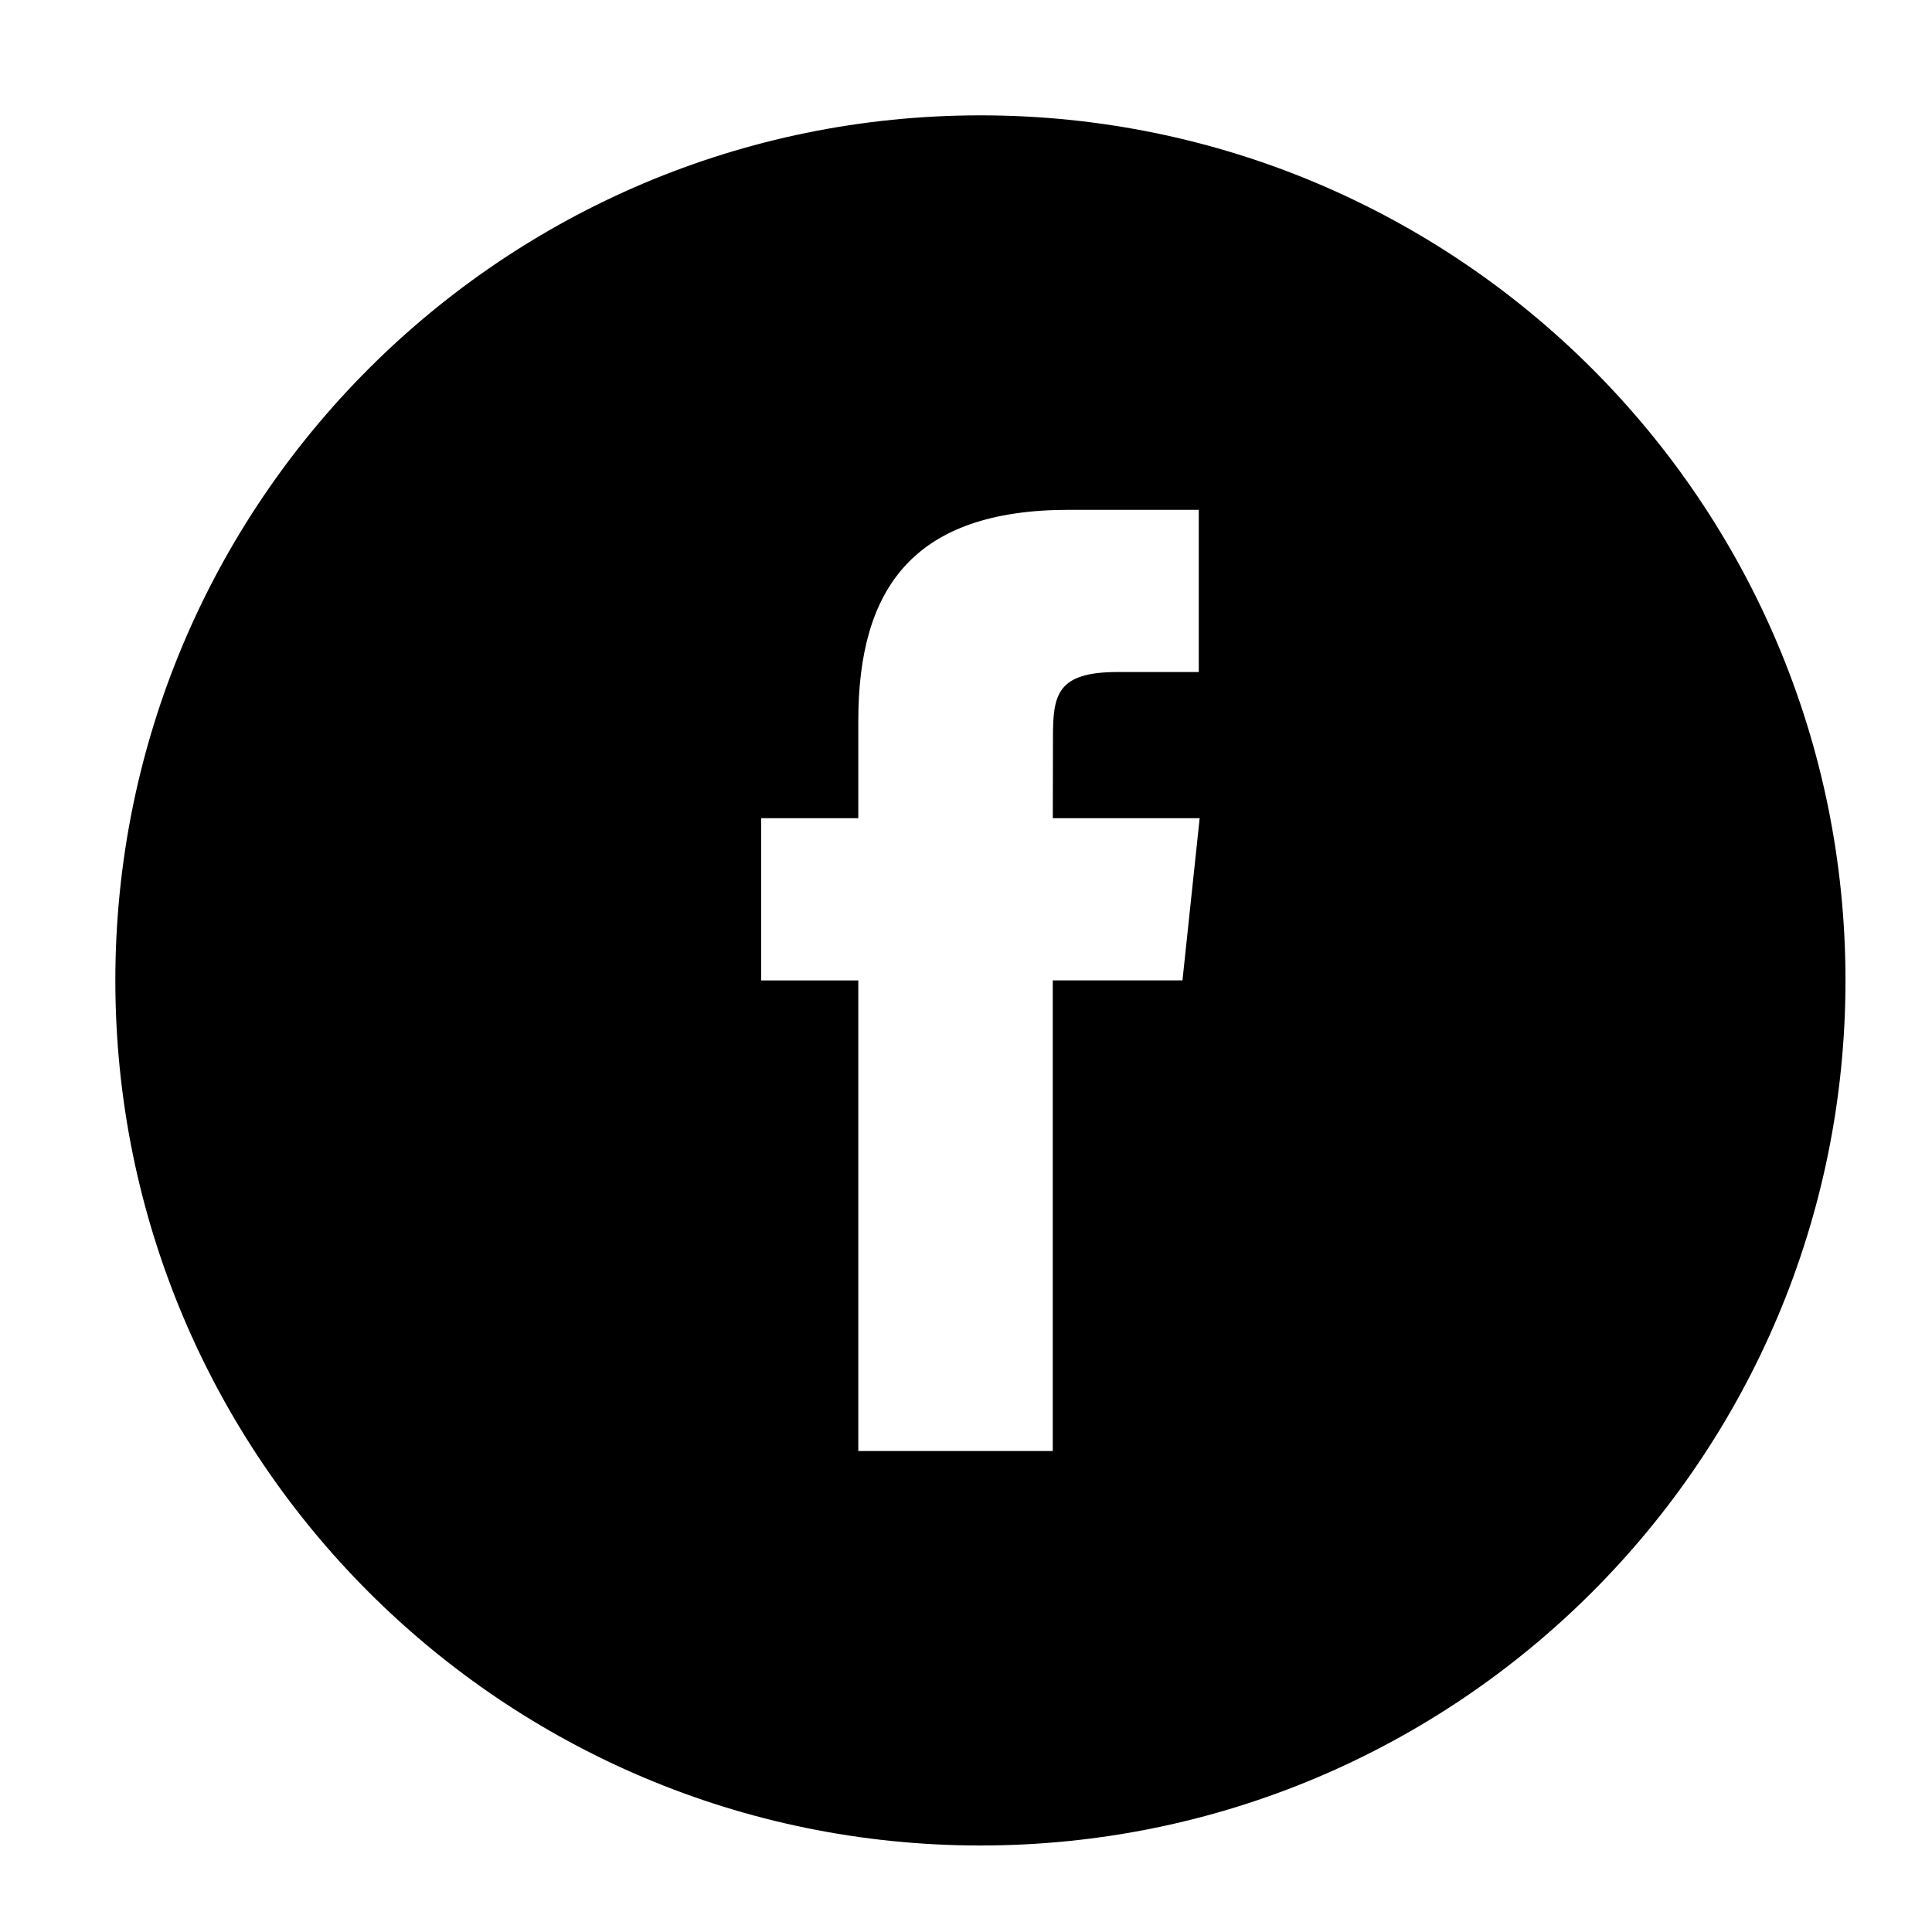
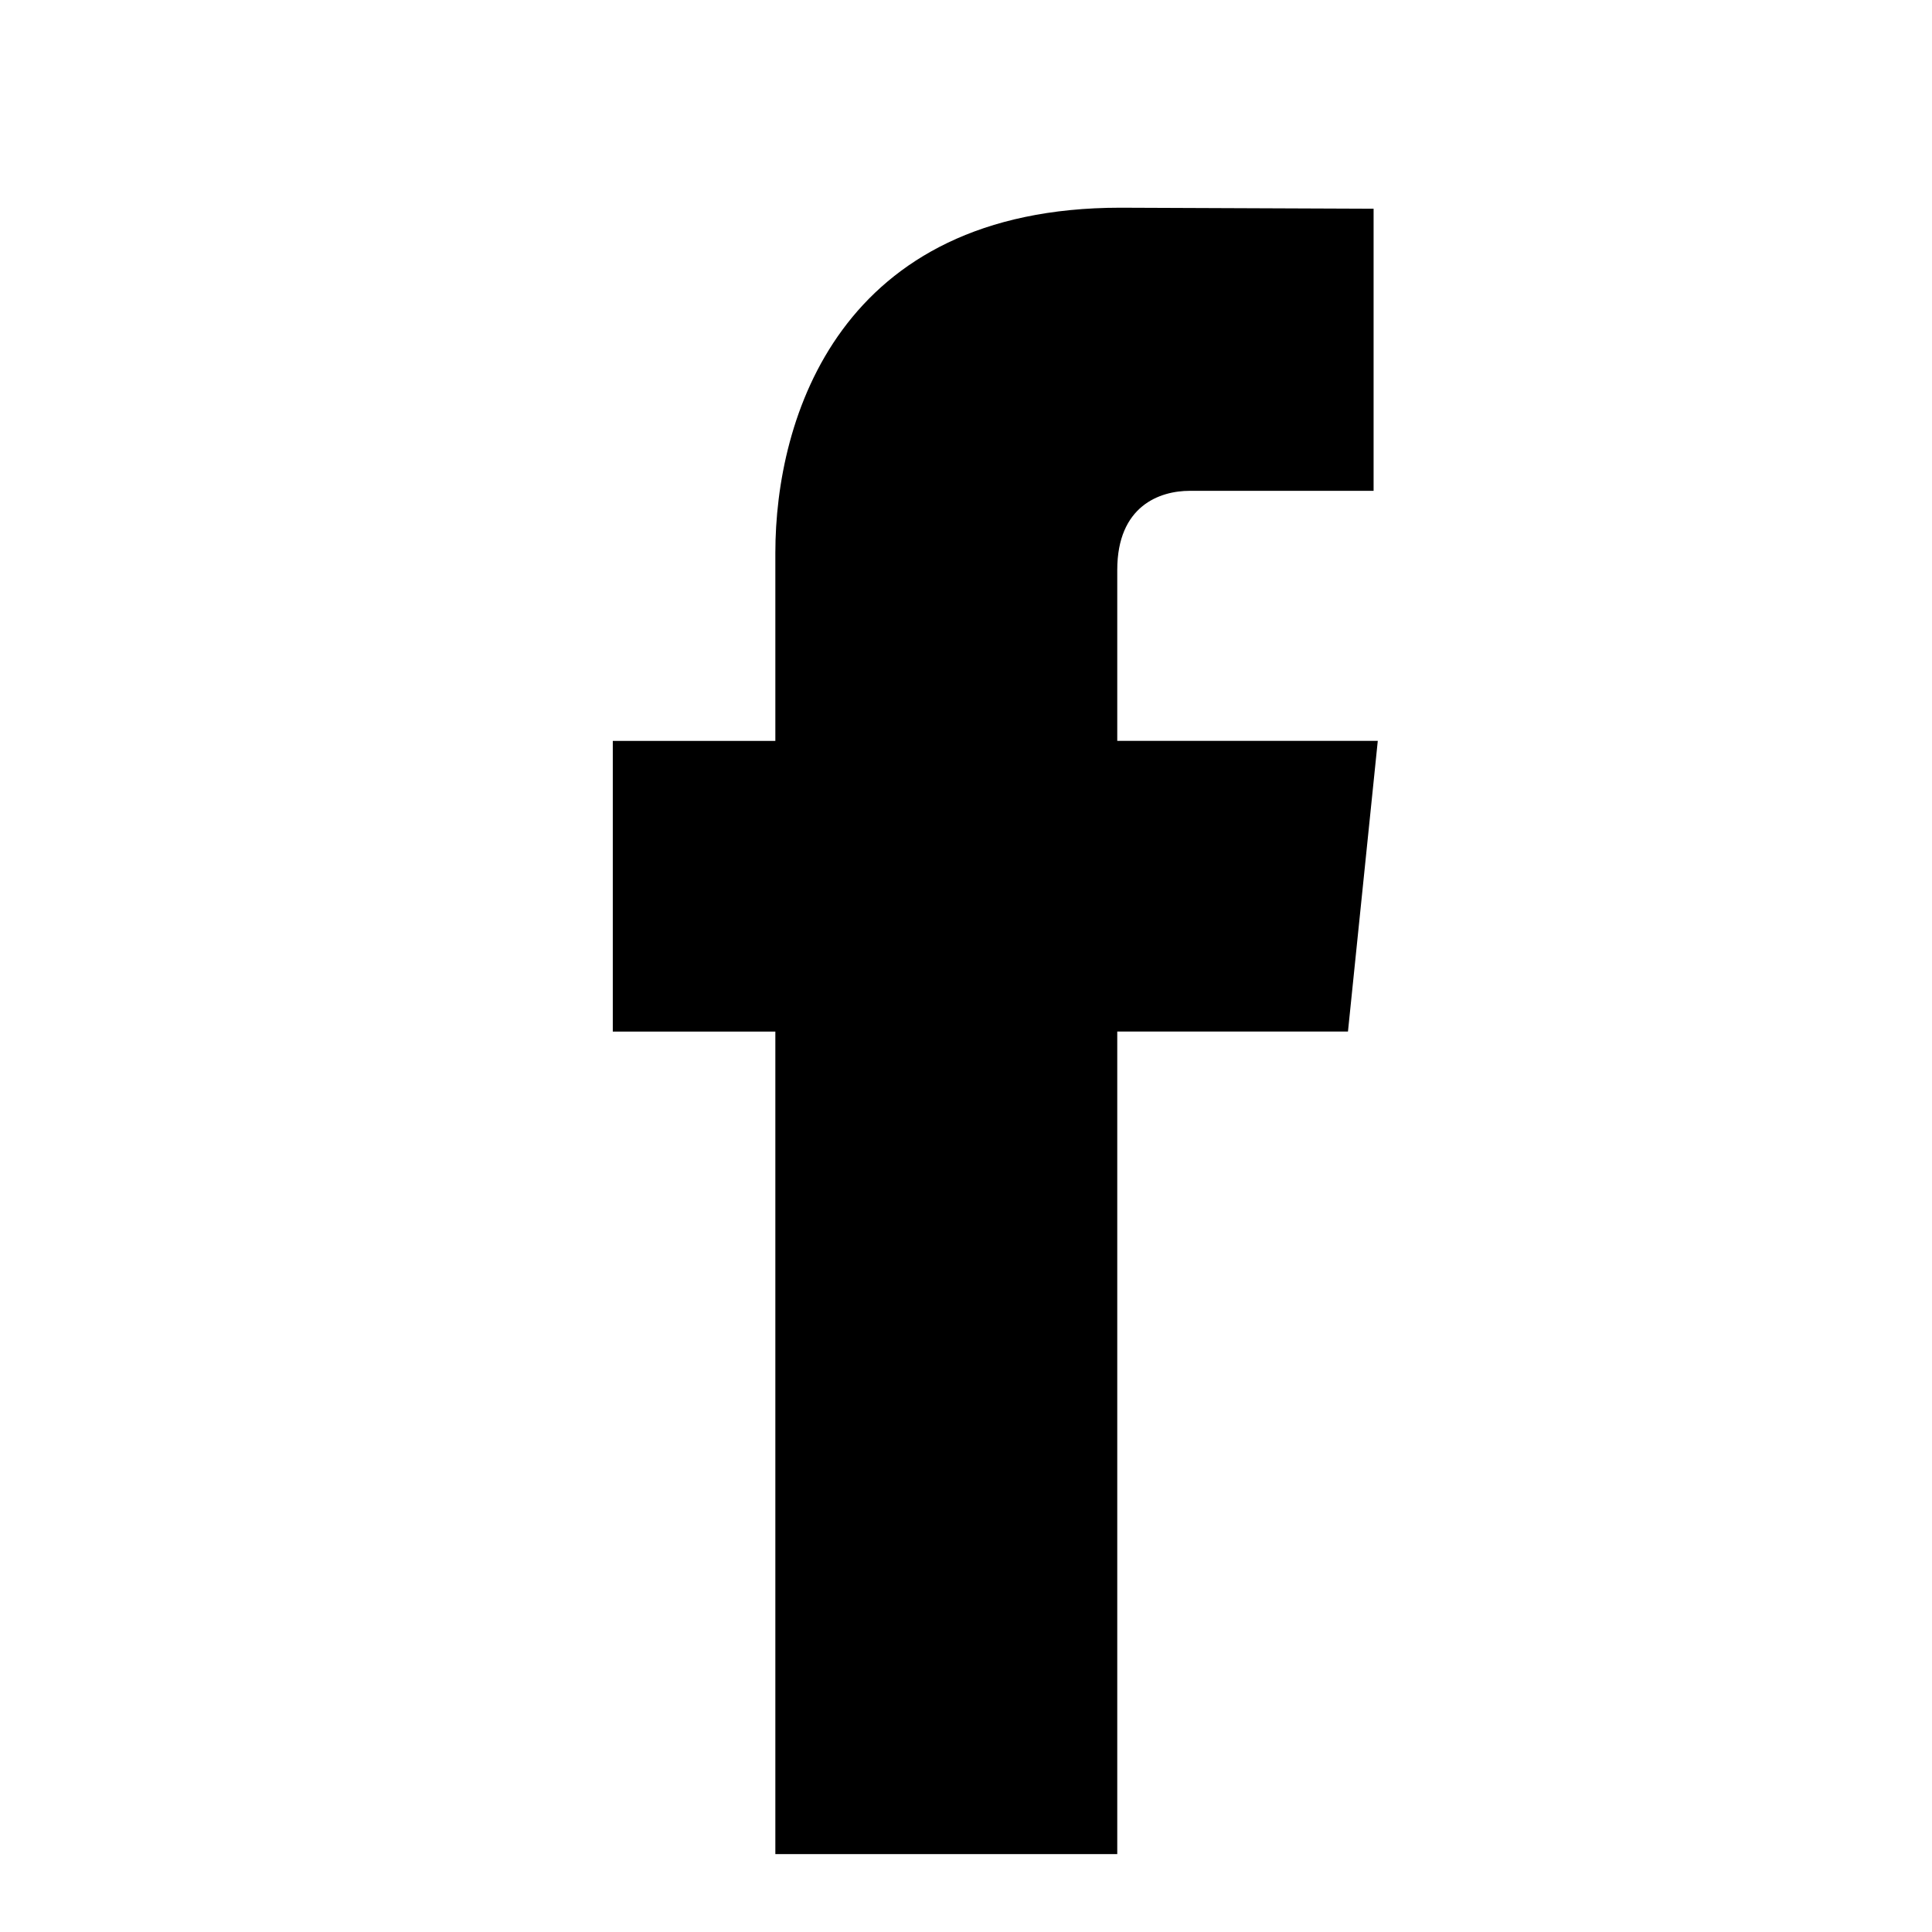
- <svg xmlns="http://www.w3.org/2000/svg" height="67" viewBox="0 0 67 67" width="67">
-   <path d="M29.765 50.32h6.744V33.998h4.498l.596-5.624H36.51l.006-2.816c0-1.466.14-2.253 2.244-2.253h2.812V17.68h-4.5c-5.405 0-7.307 2.73-7.307 7.317v3.377h-3.37V34h3.37v16.32zM34 64C17.432 64 4 50.568 4 34 4 17.43 17.432 4 34 4s30 13.43 30 30c0 16.568-13.432 30-30 30z" />
+ <svg xmlns="http://www.w3.org/2000/svg" height="56.693" viewBox="0 0 56.693 56.693" width="56.693">
+   <path d="M40.43 21.74h-7.645v-5.015c0-1.883 1.248-2.322 2.127-2.322h5.395V6.125l-7.43-.03c-8.248 0-10.125 6.175-10.125 10.126v5.52h-4.77v8.53h4.77v24.136h10.033V30.27h6.77l.875-8.53z" />
</svg>
